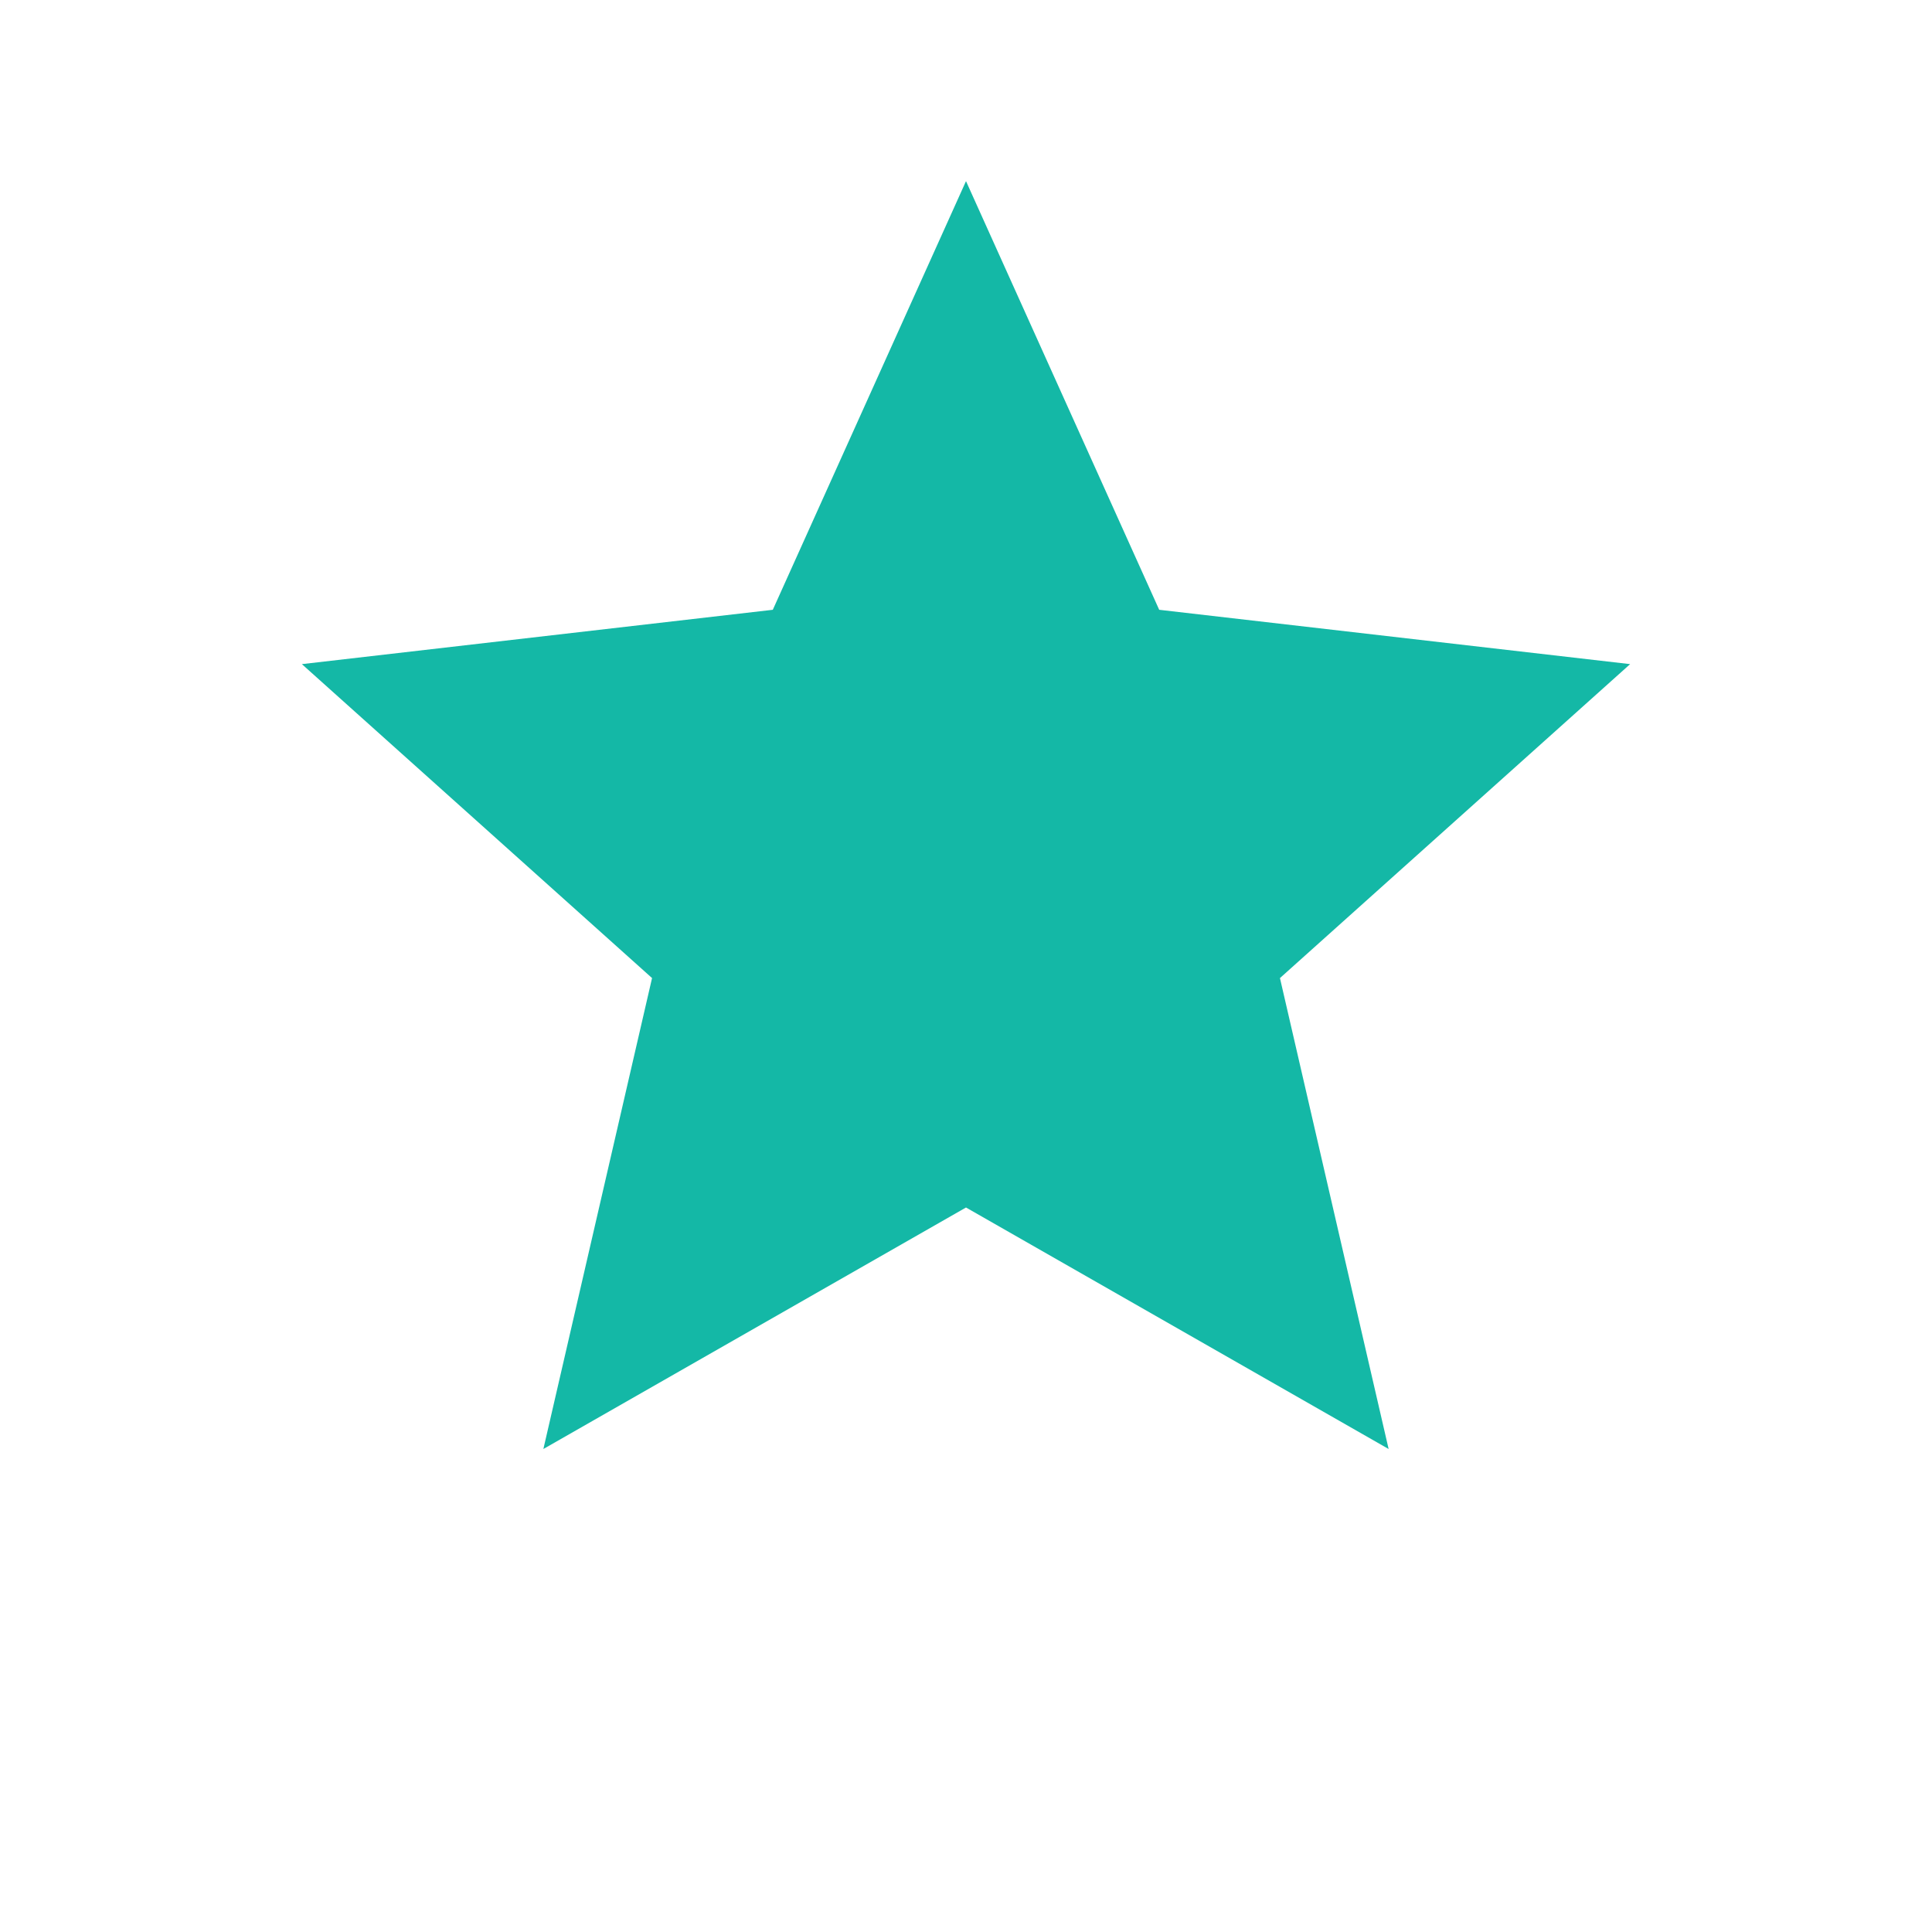
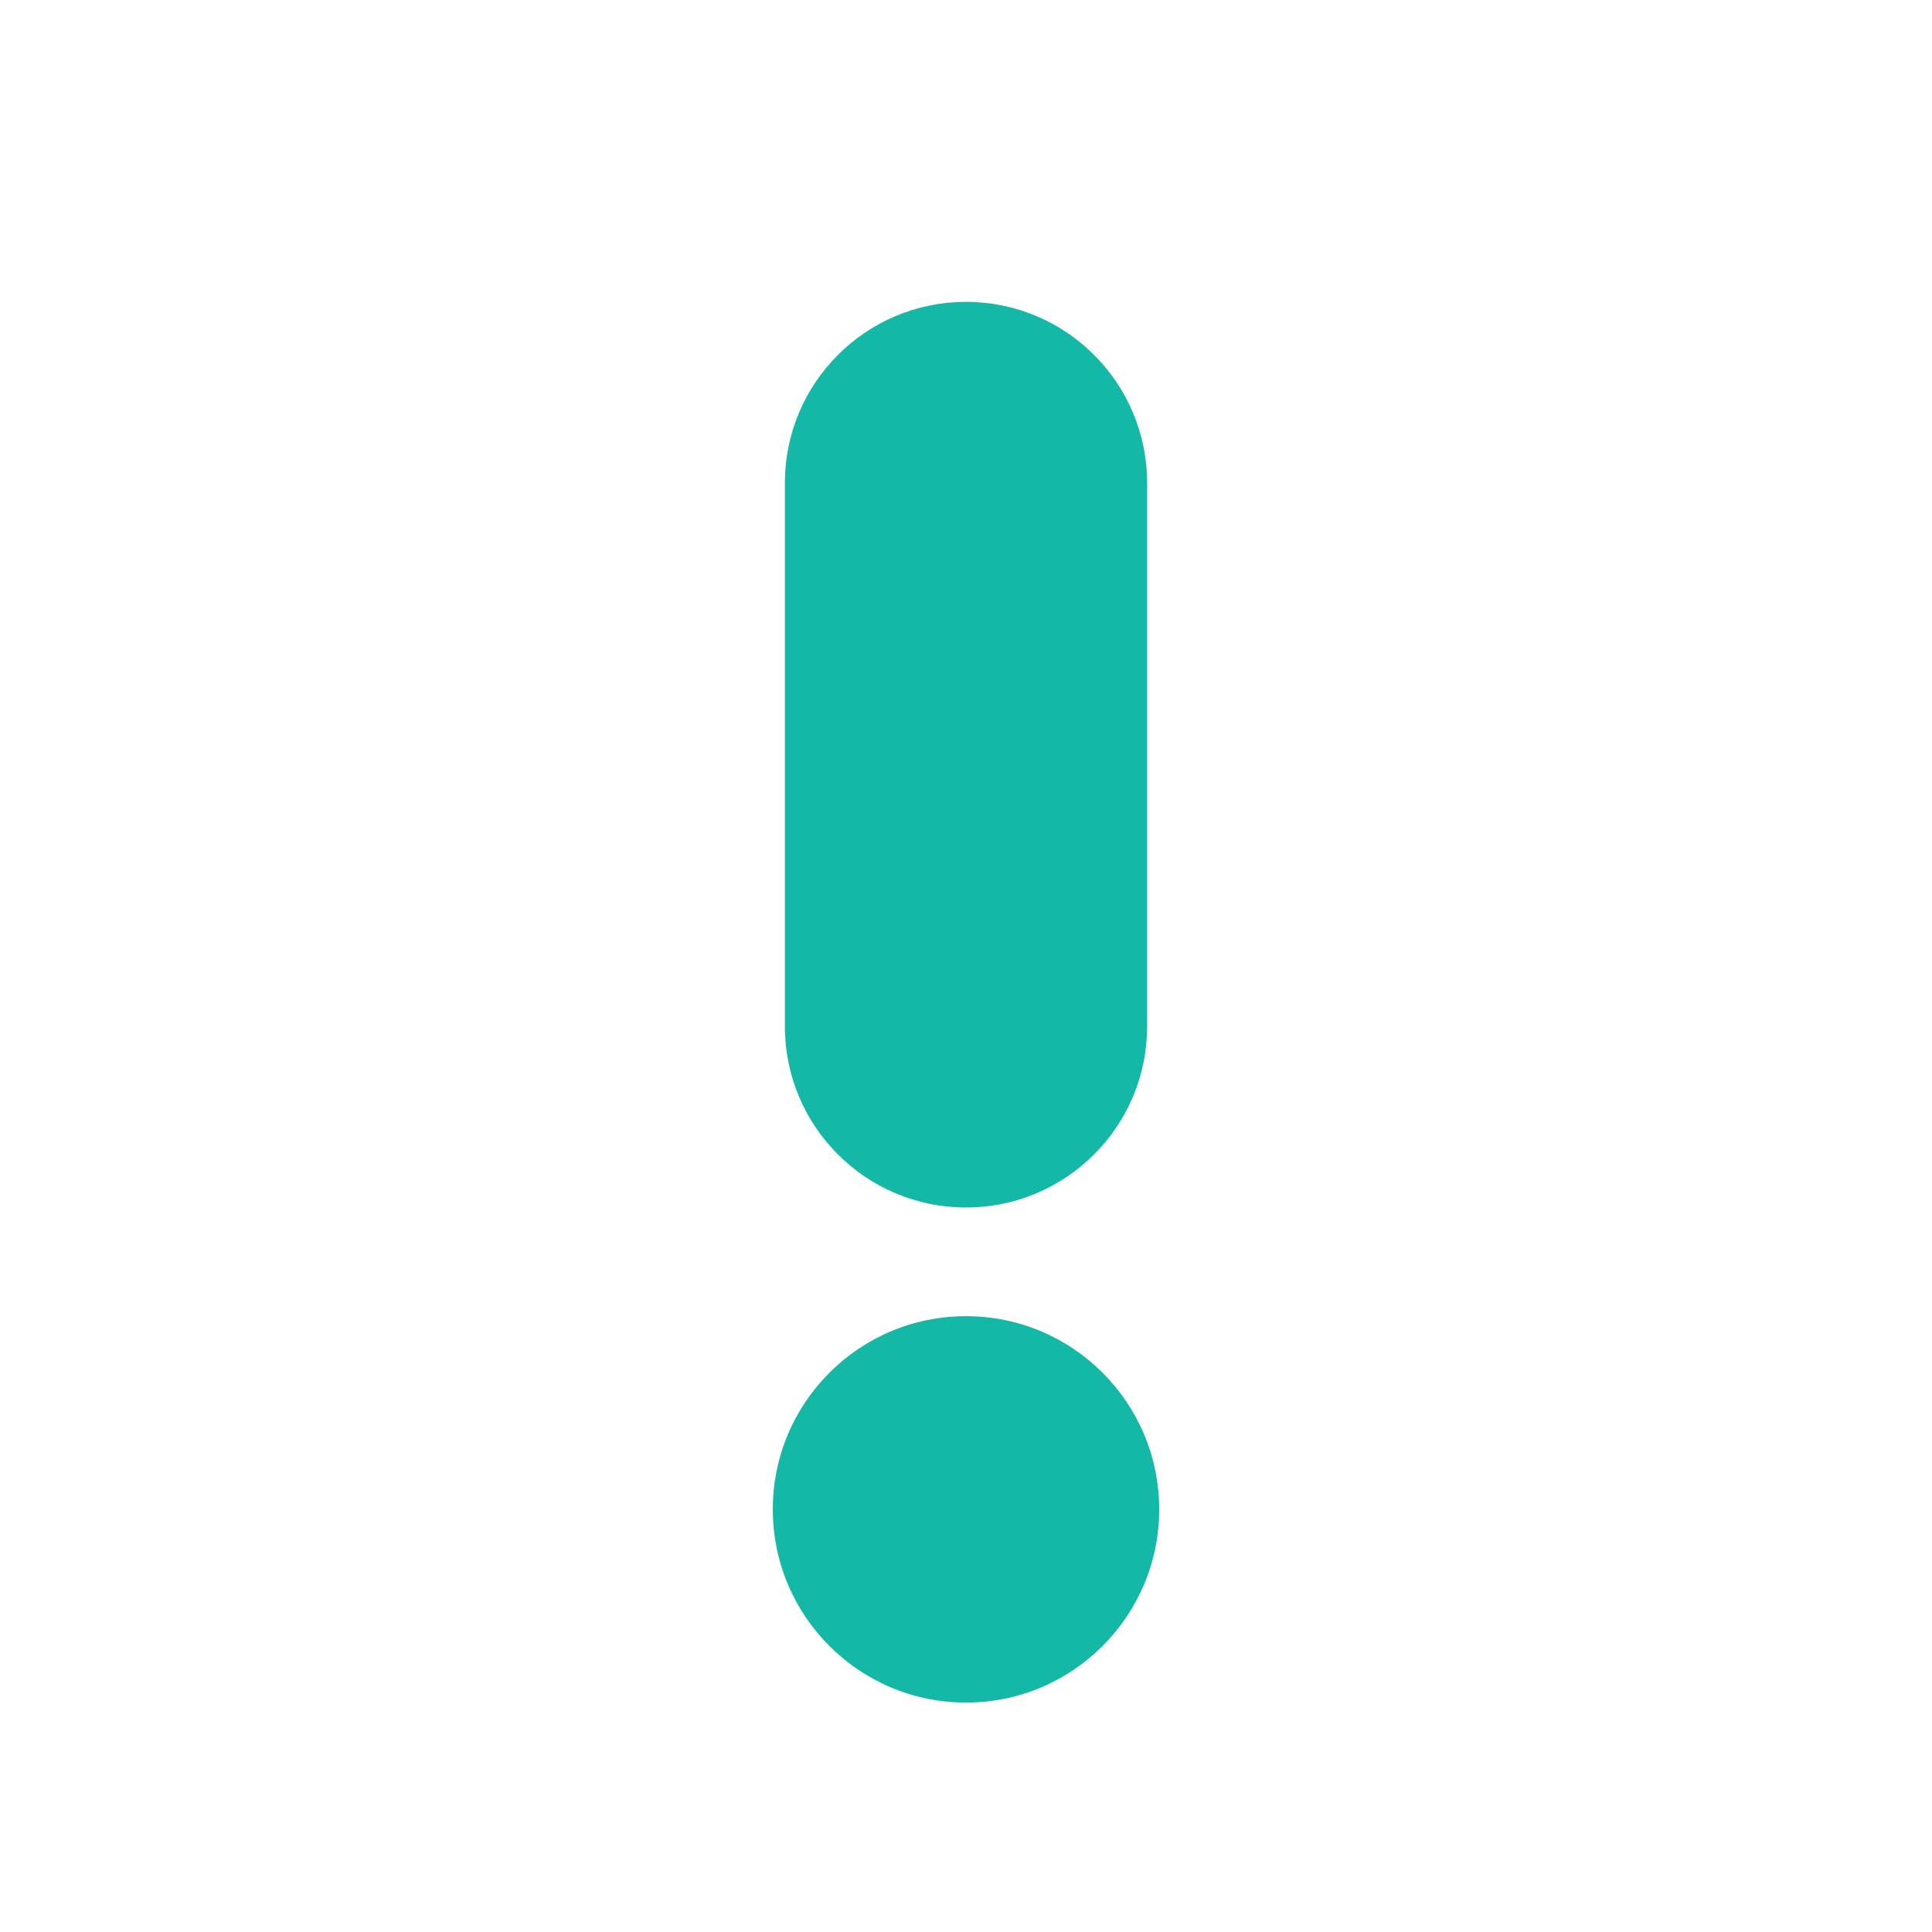
- <svg xmlns="http://www.w3.org/2000/svg" viewBox="0 0 32 32" role="img" aria-label="!">
-   <path d="M16 3l3.2 7.1L27 11l-5.8 5.2L23 24l-7-4-7 4 1.8-7.8L5 11l7.8-.9z" fill="#14b8a6" stroke="none" stroke-width="0" stroke-linecap="round" stroke-linejoin="round" />
+ <svg xmlns="http://www.w3.org/2000/svg" viewBox="0 0 32 32" role="img" aria-label="Great">
+   <rect x="13" y="5" width="6" height="15" rx="3" fill="#14b8a6" />
+   <circle cx="16" cy="25" r="3.2" fill="#14b8a6" />
</svg>
